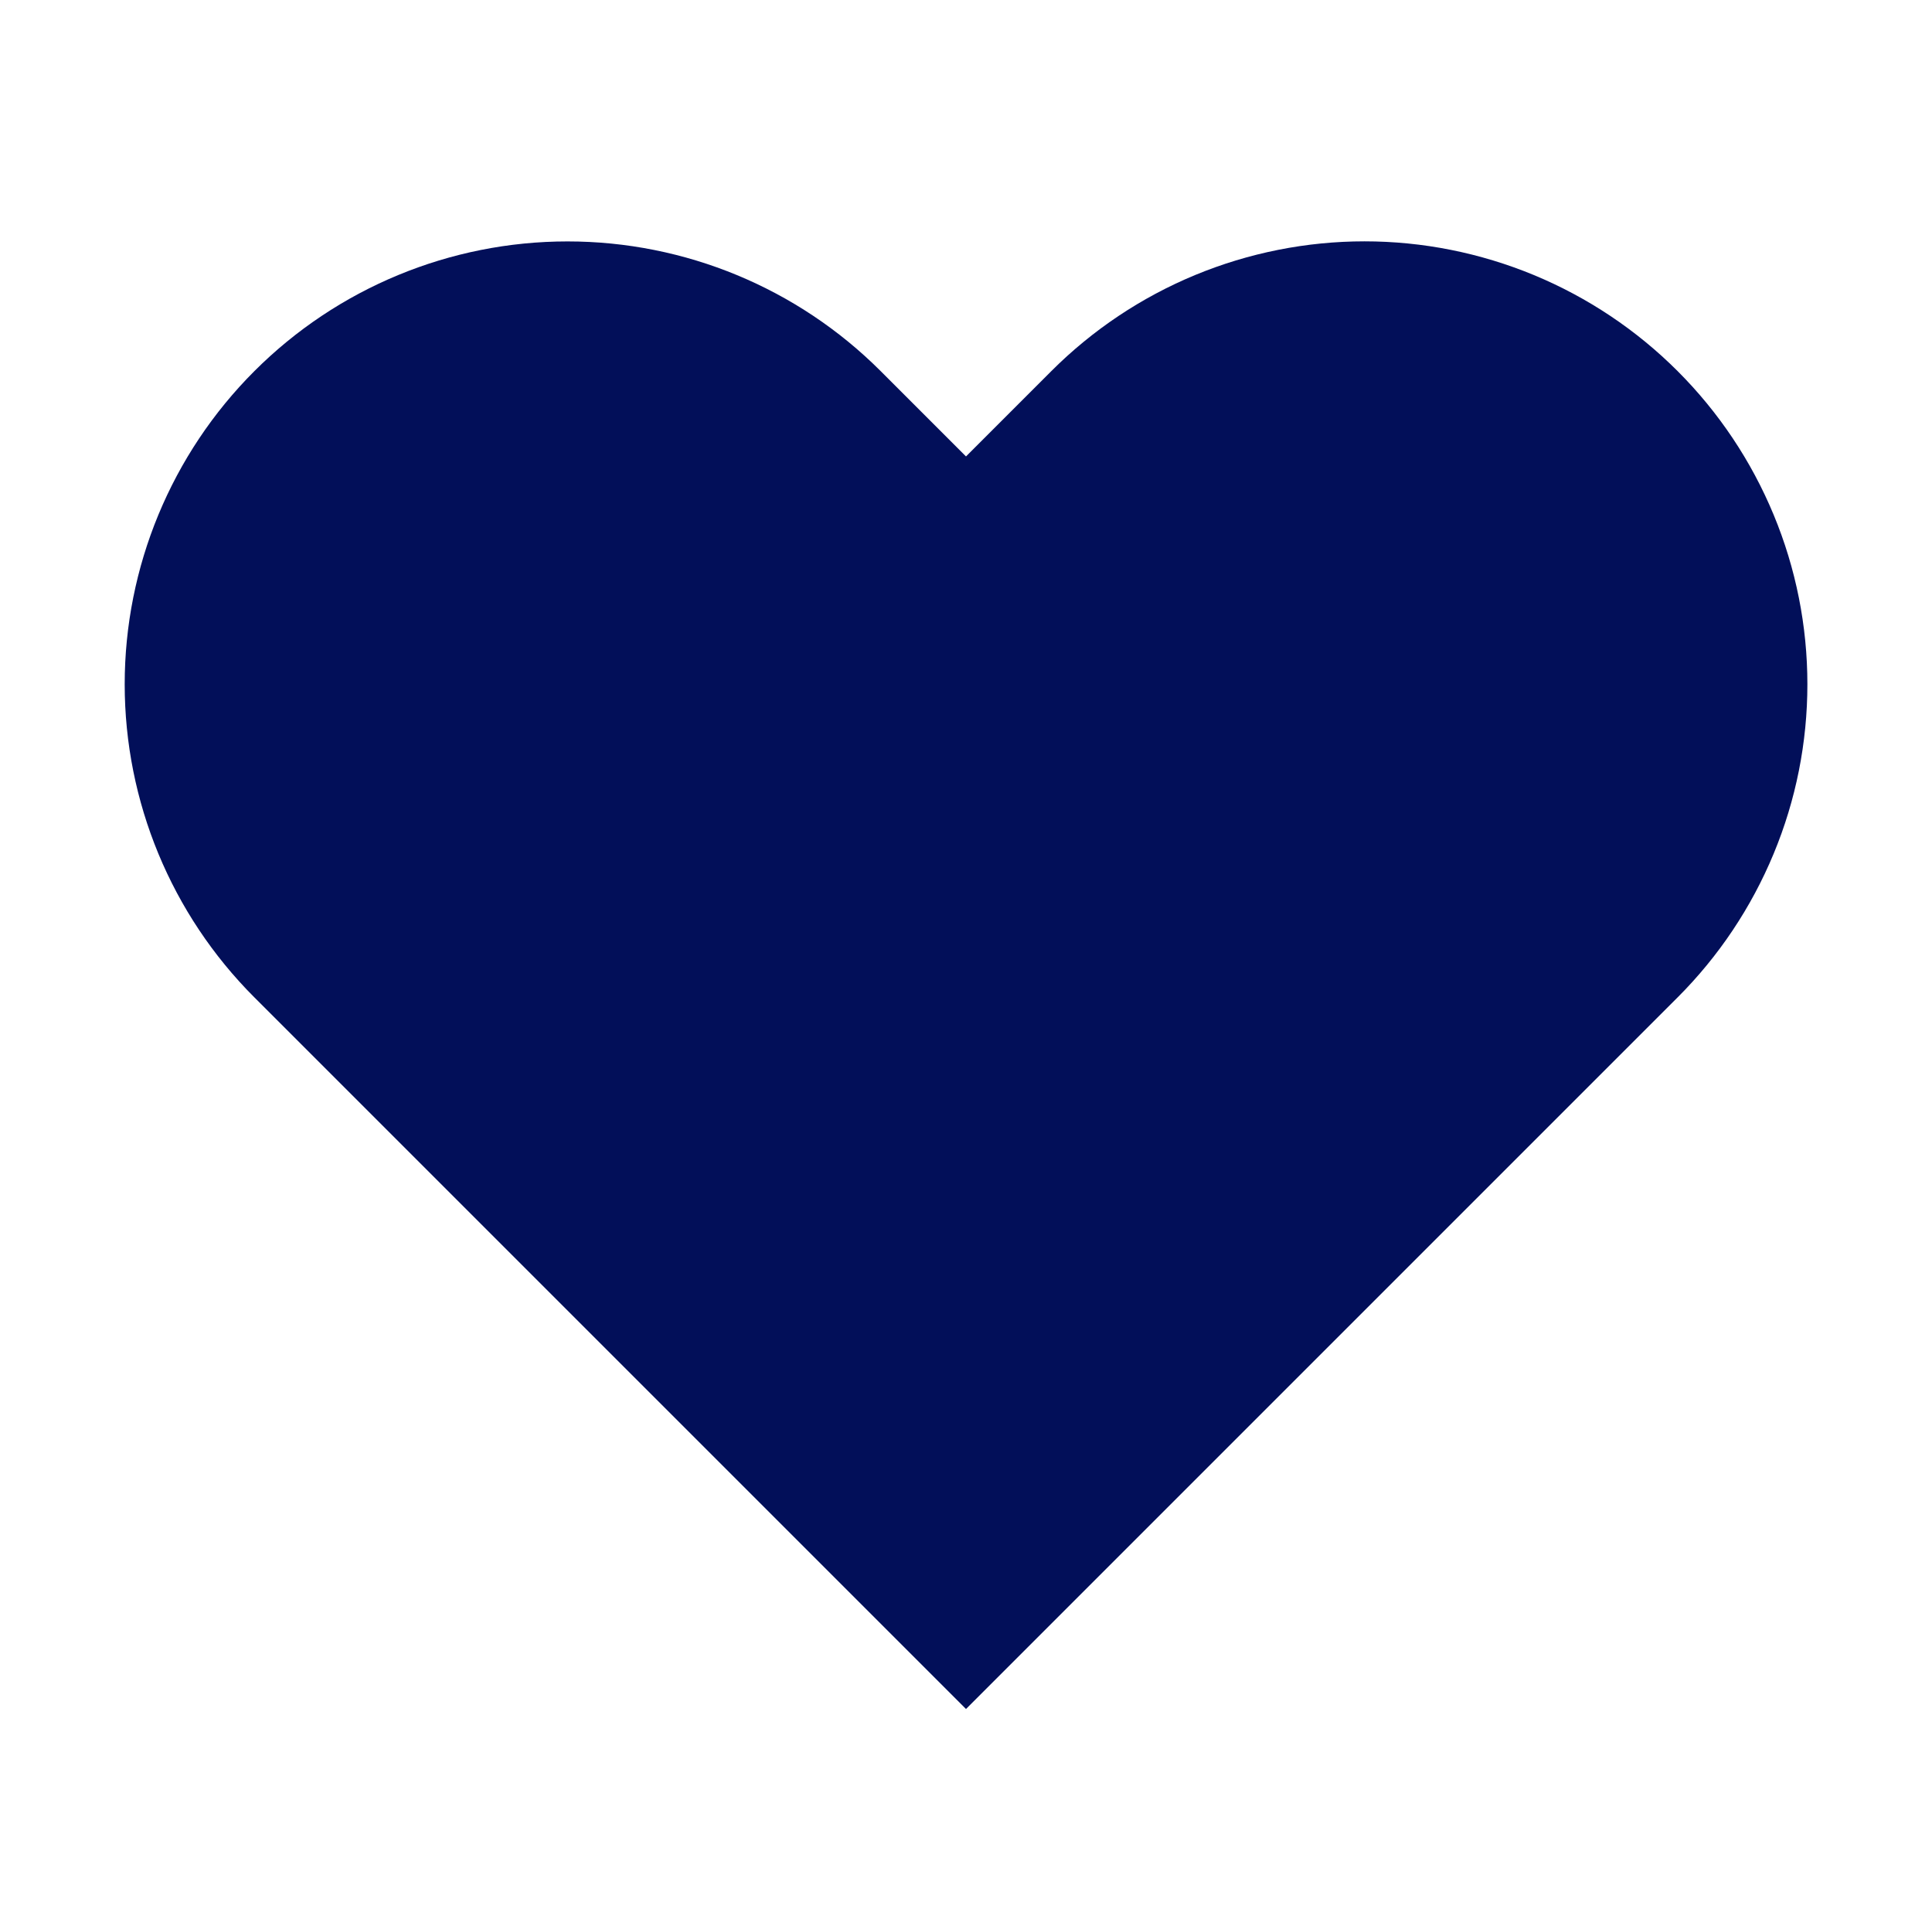
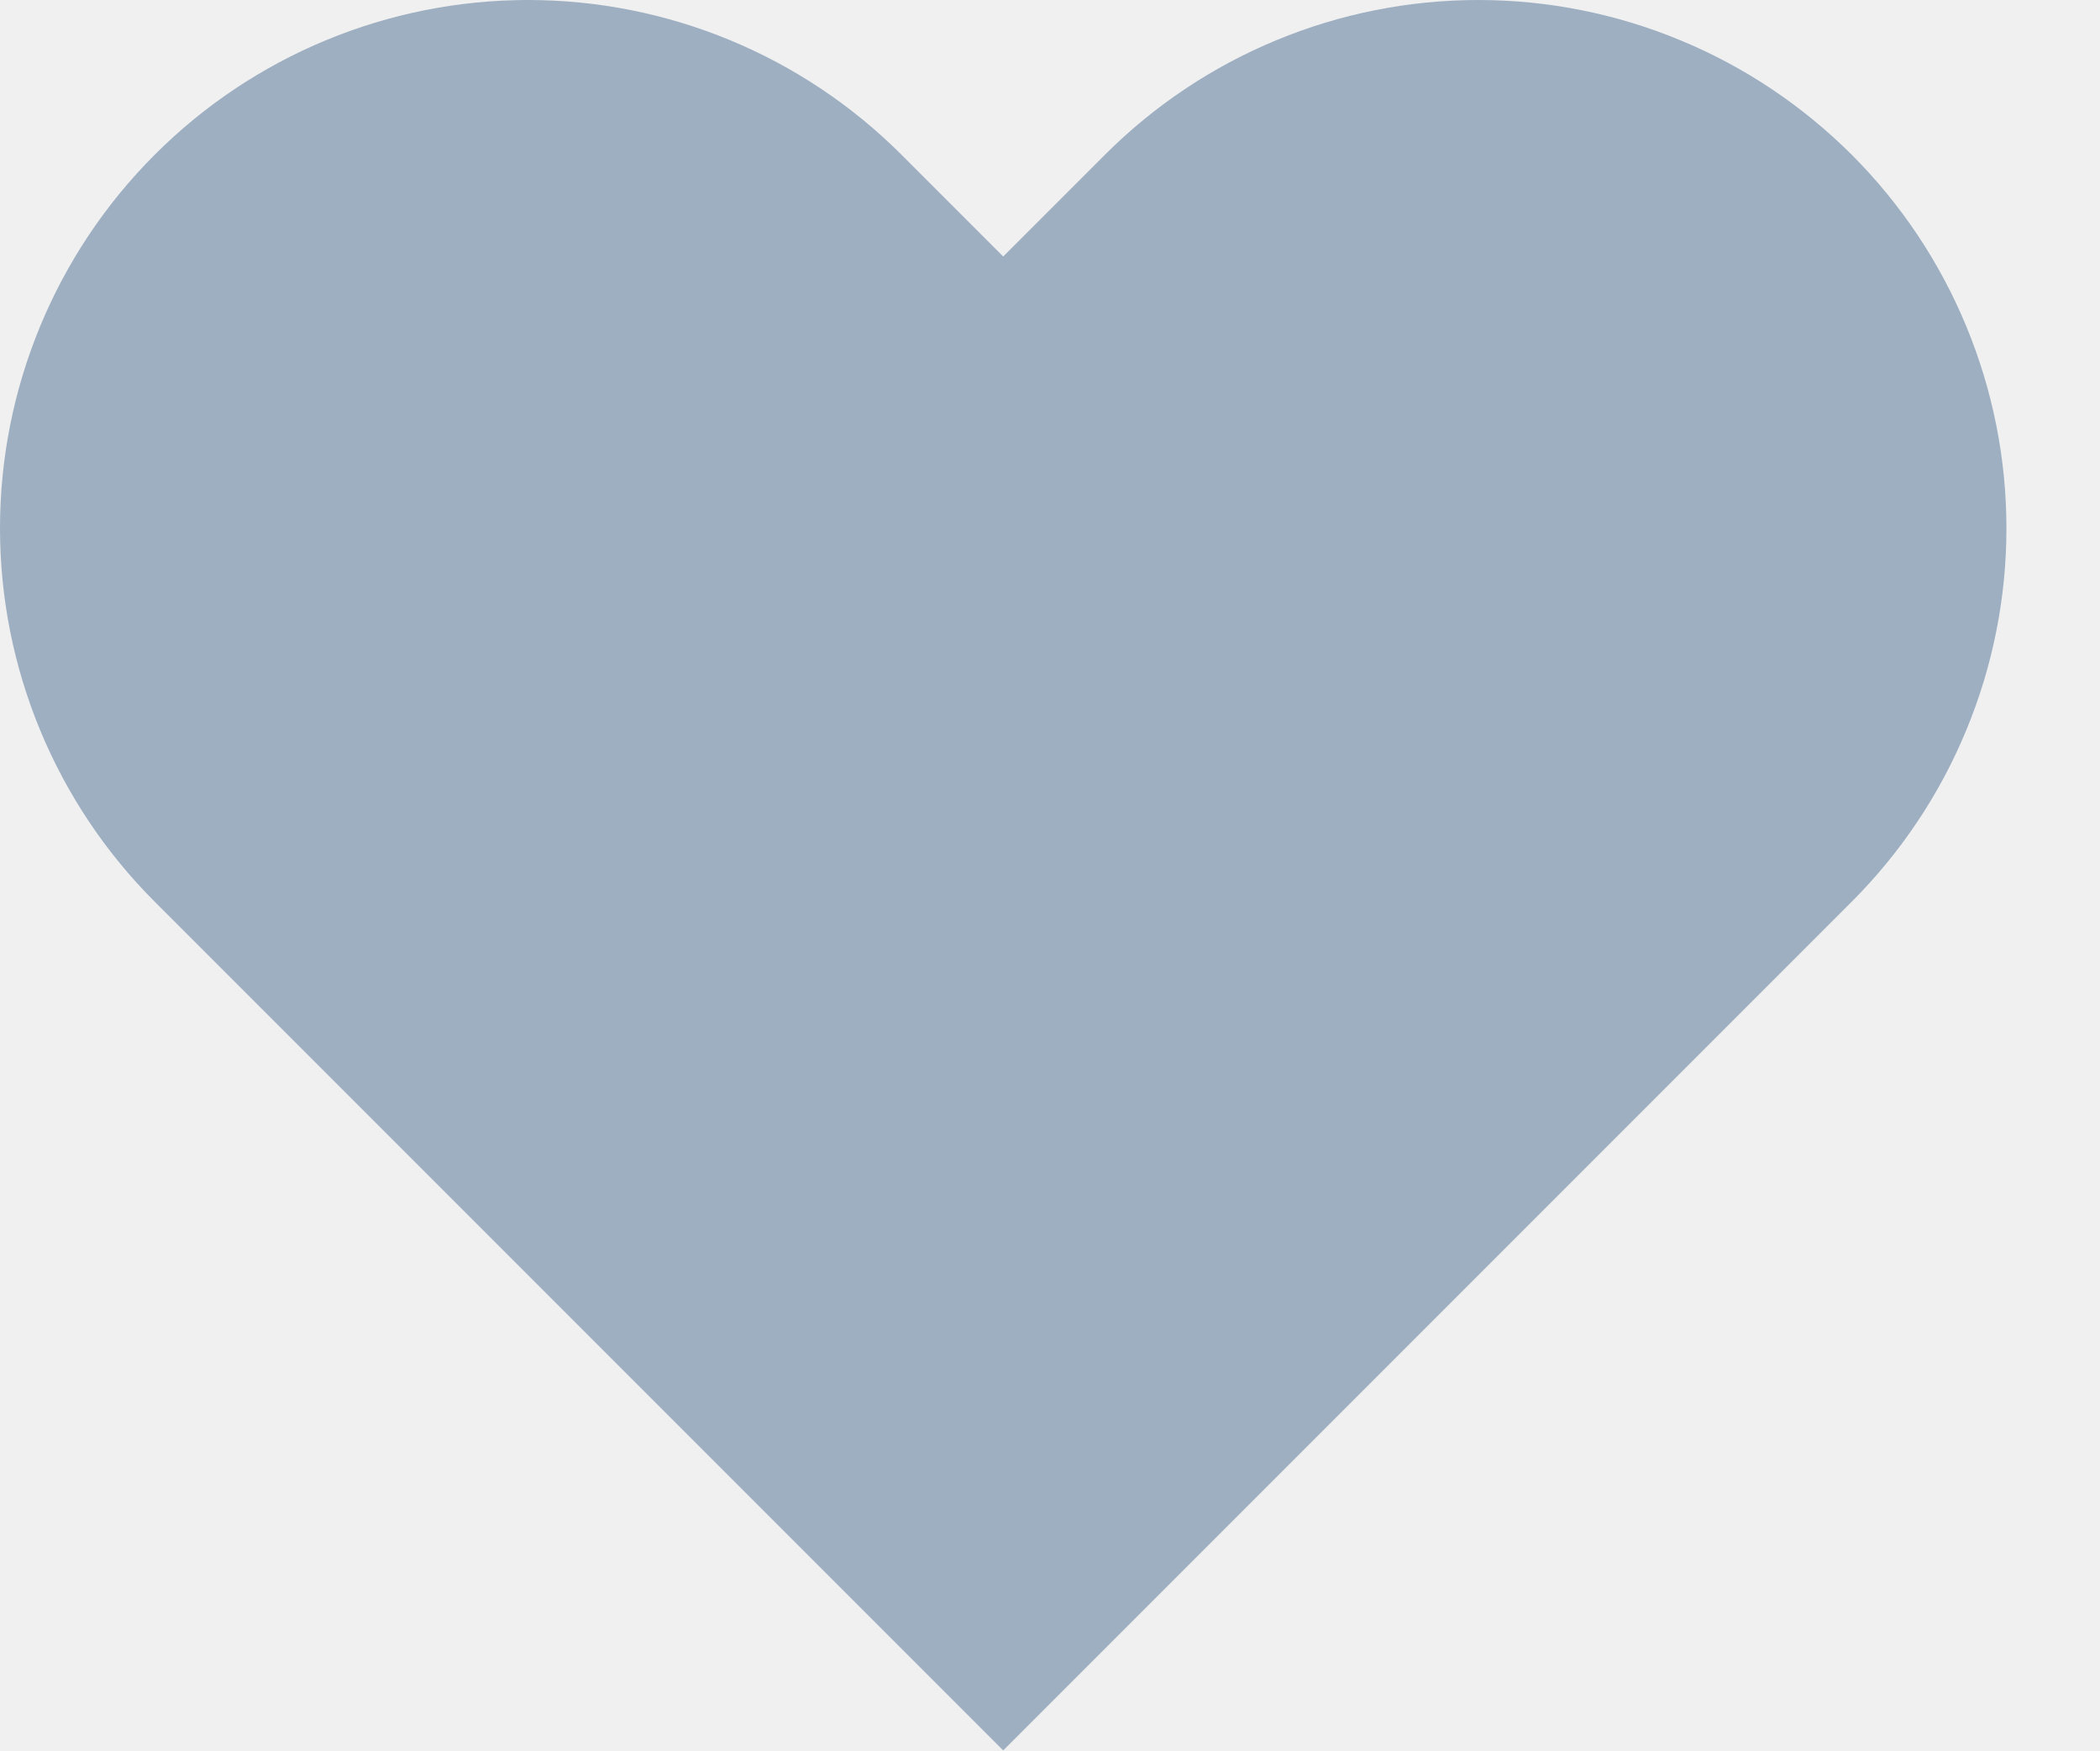
- <svg xmlns="http://www.w3.org/2000/svg" width="24" height="24" viewBox="0 0 24 24" fill="none">
-   <rect width="24" height="24" fill="white" />
-   <path d="M20.84 4.61C20.329 4.099 19.723 3.694 19.055 3.417C18.388 3.141 17.673 2.998 16.95 2.998C16.228 2.998 15.512 3.141 14.845 3.417C14.177 3.694 13.571 4.099 13.06 4.61L12 5.67L10.94 4.61C9.908 3.578 8.509 2.999 7.05 2.999C5.591 2.999 4.192 3.578 3.16 4.61C2.128 5.642 1.549 7.041 1.549 8.5C1.549 9.959 2.128 11.358 3.16 12.39L4.22 13.45L12 21.23L19.78 13.45L20.84 12.39C21.351 11.879 21.756 11.273 22.033 10.605C22.31 9.938 22.452 9.223 22.452 8.5C22.452 7.778 22.31 7.062 22.033 6.395C21.756 5.727 21.351 5.121 20.84 4.61Z" fill="#020F59" />
+ <svg xmlns="http://www.w3.org/2000/svg" width="18" height="15" viewBox="0 0 18 15" fill="none">
+   <path d="M15.872 1.326C15.451 0.906 14.953 0.572 14.403 0.345C13.854 0.117 13.266 0 12.671 0C12.077 0 11.488 0.117 10.939 0.345C10.39 0.572 9.891 0.906 9.471 1.326L8.599 2.198L7.727 1.326C6.878 0.477 5.727 0 4.526 0C3.326 0 2.174 0.477 1.326 1.326C0.477 2.175 8.94368e-09 3.326 0 4.527C-8.94368e-09 5.727 0.477 6.878 1.326 7.727L2.198 8.599L8.599 15L15 8.599L15.872 7.727C16.292 7.307 16.626 6.808 16.853 6.259C17.081 5.71 17.198 5.121 17.198 4.527C17.198 3.932 17.081 3.344 16.853 2.794C16.626 2.245 16.292 1.746 15.872 1.326Z" fill="#9EAFC2" />
</svg>
